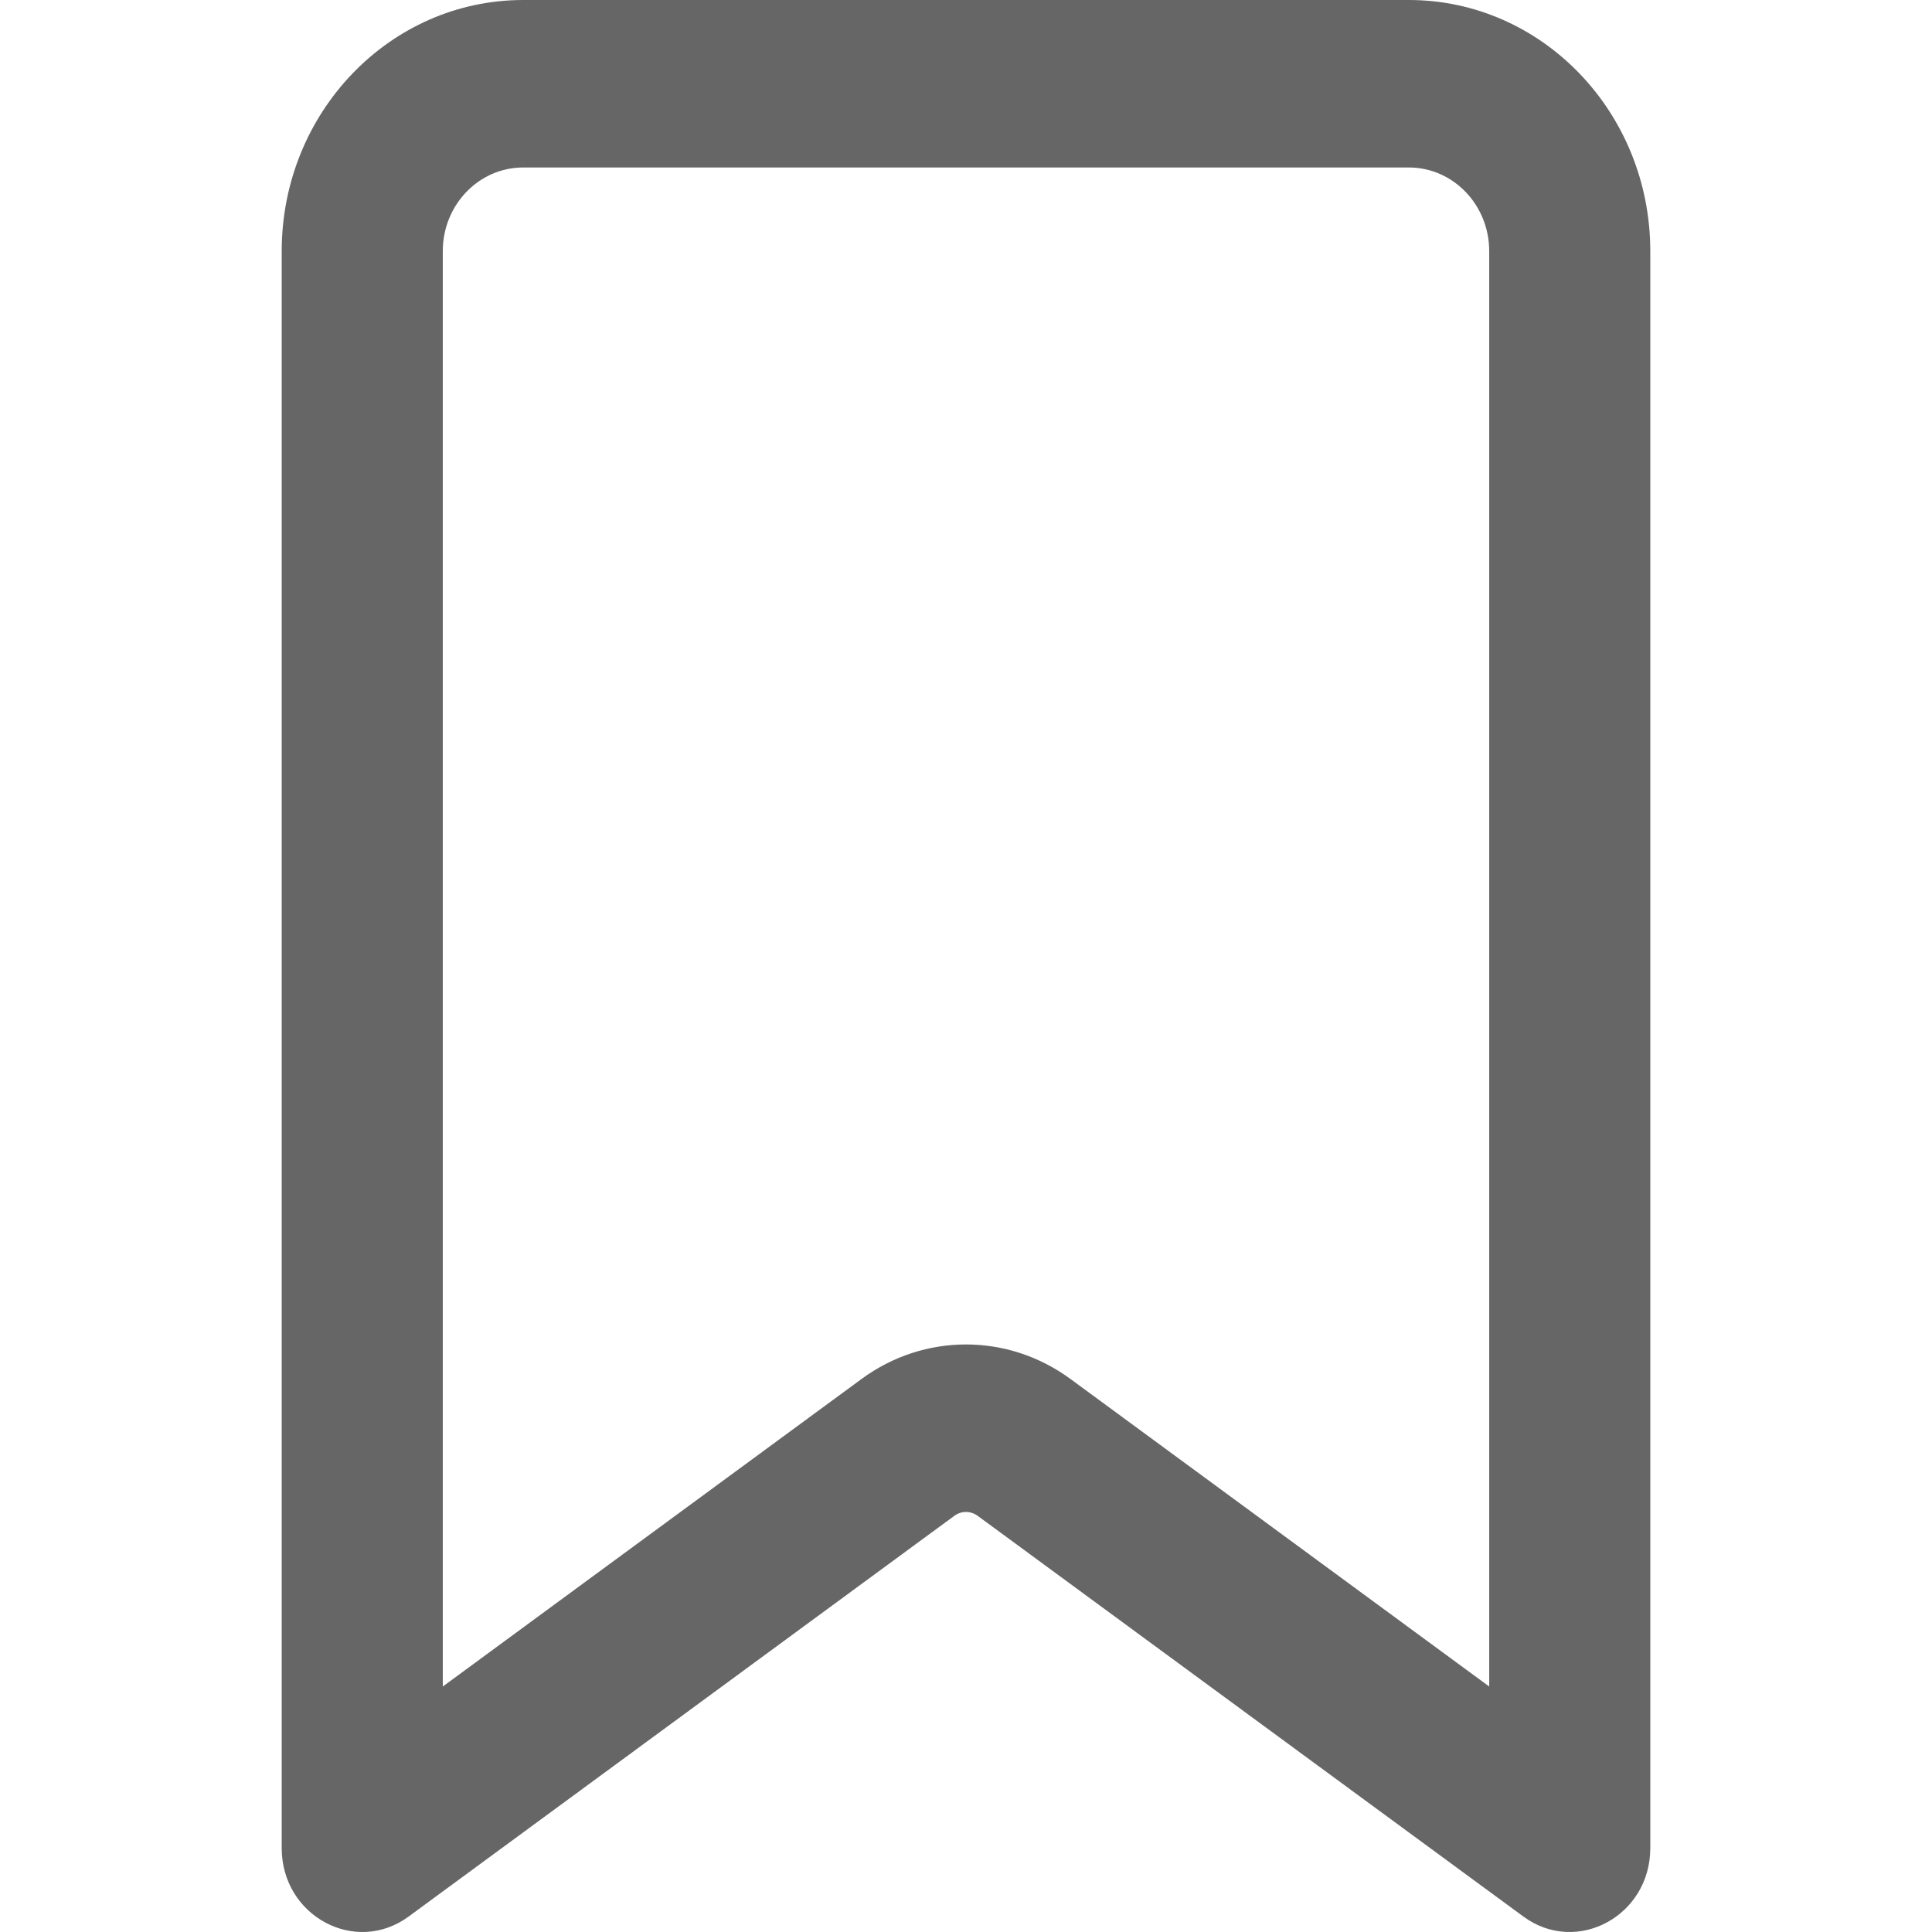
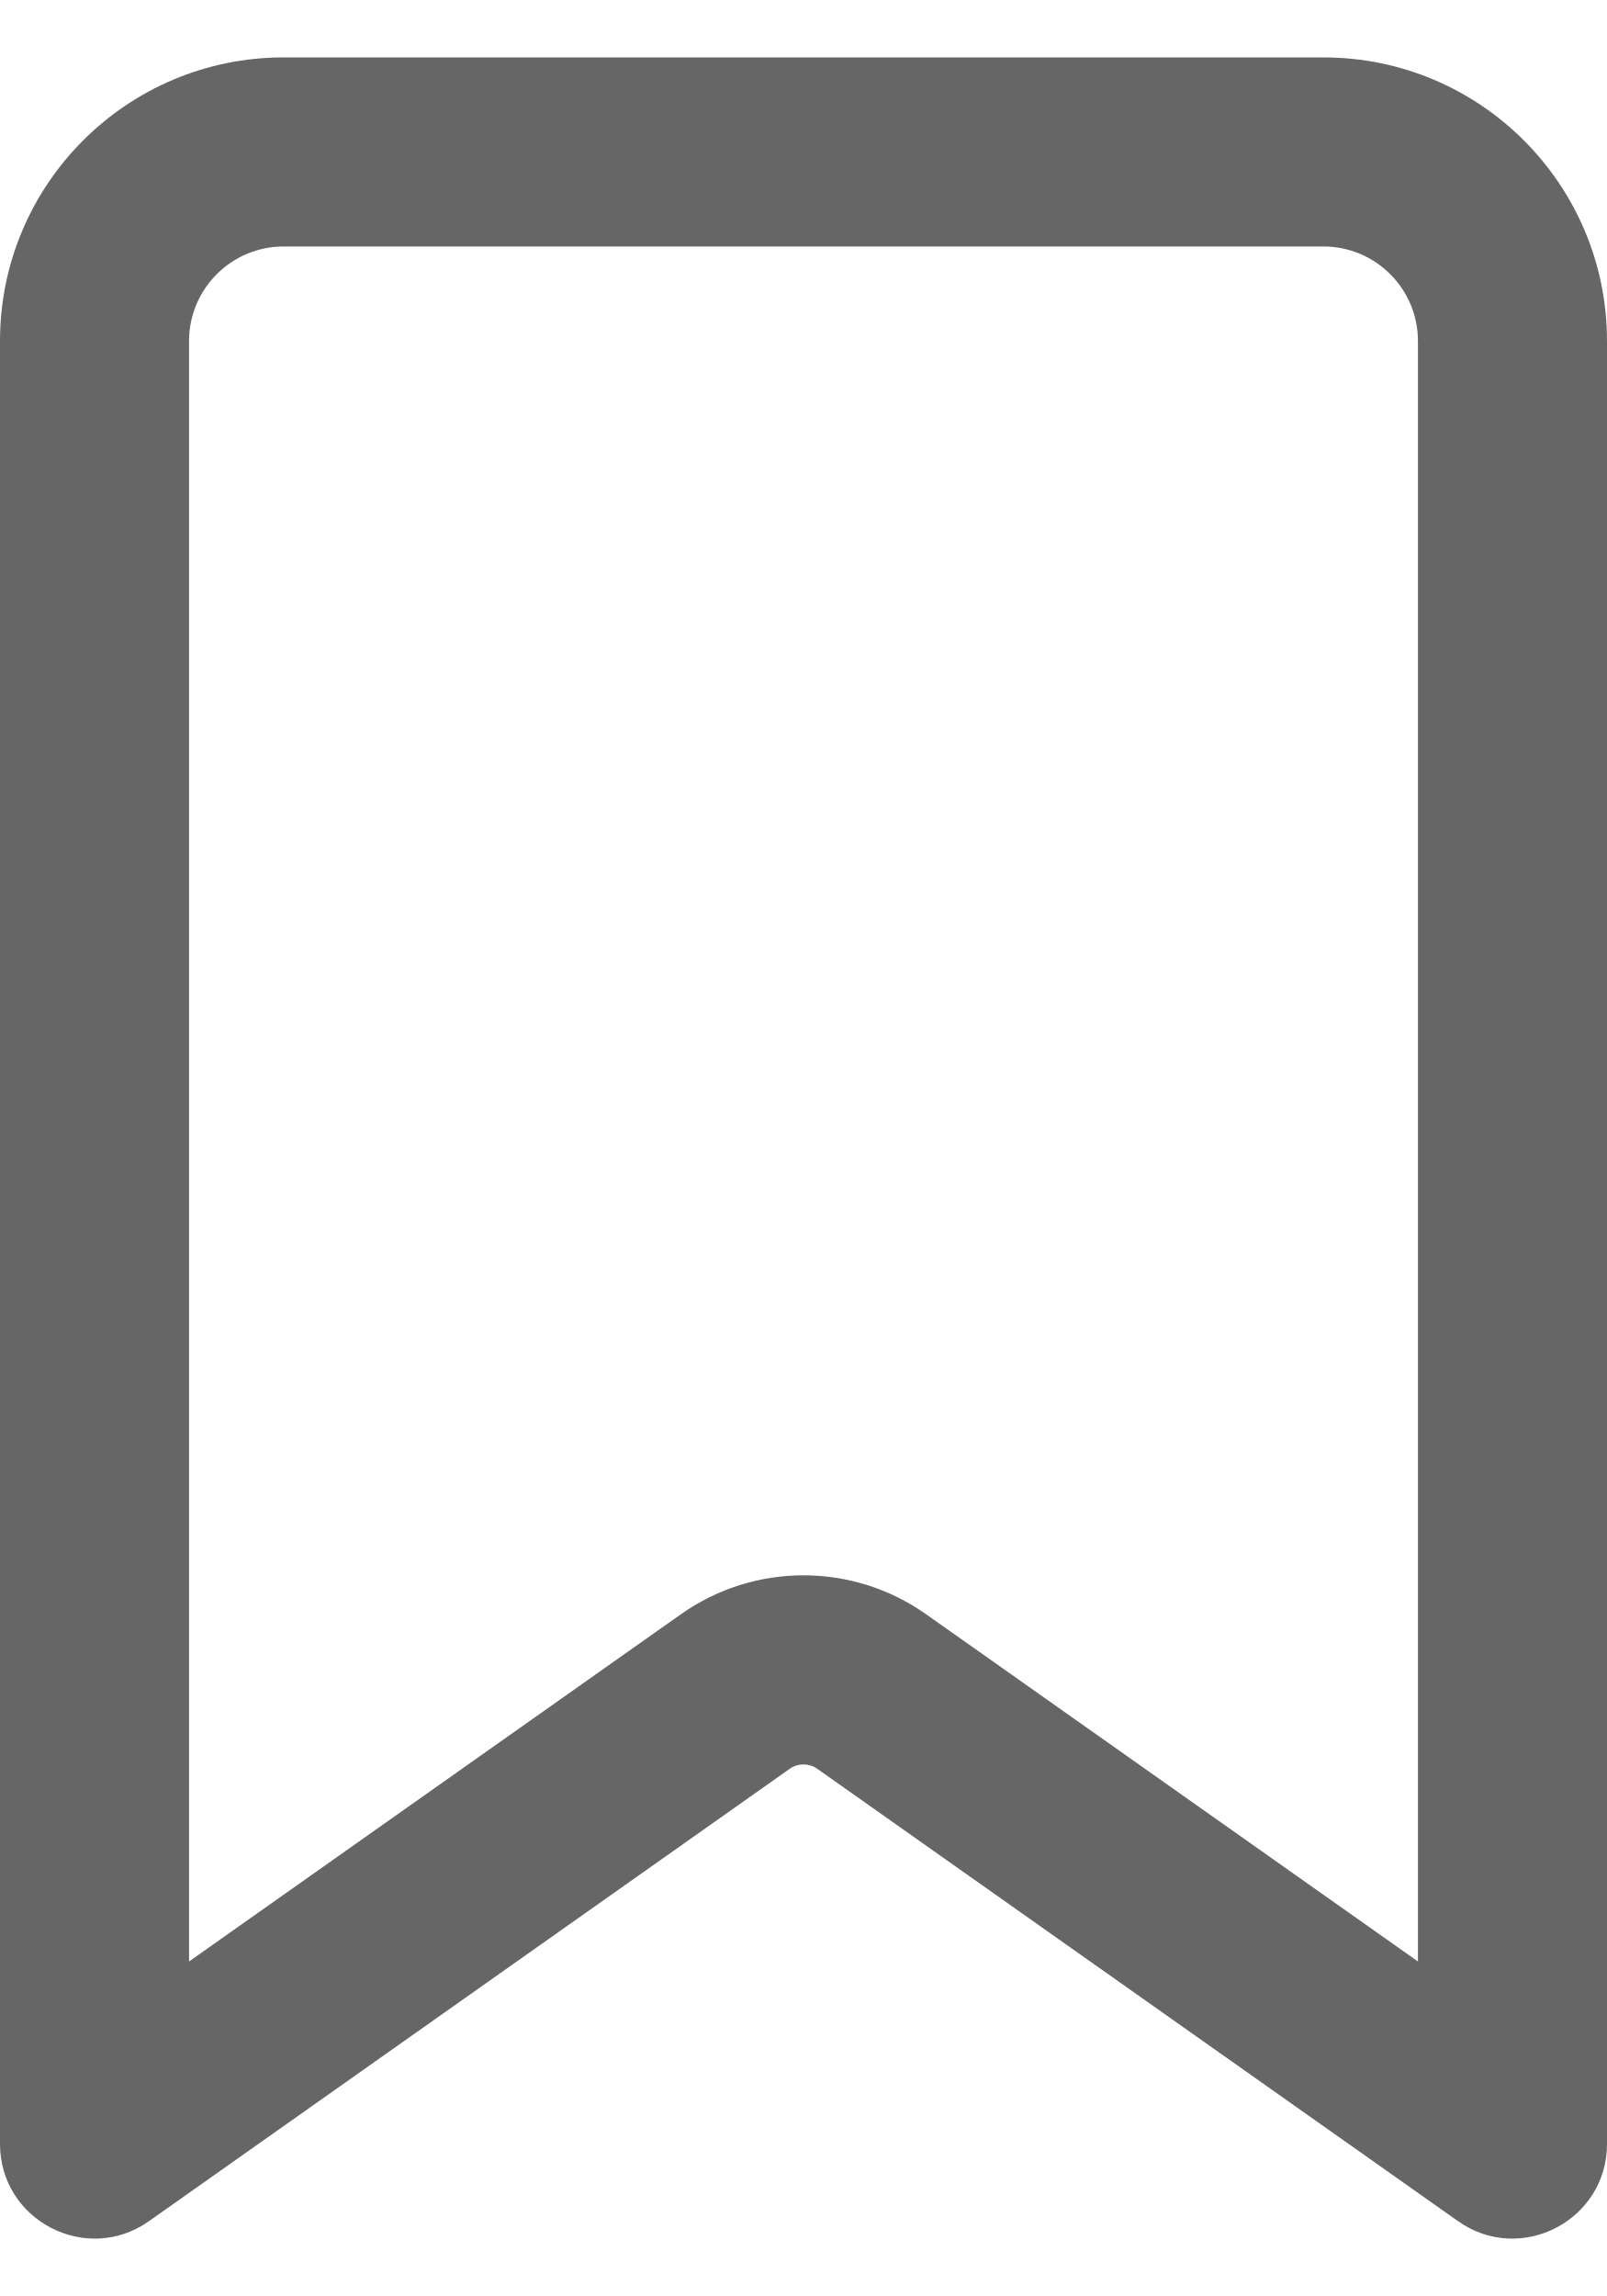
- <svg xmlns="http://www.w3.org/2000/svg" width="16" height="16" viewBox="0 0 16 16" fill="none">
-   <path fill-rule="evenodd" clip-rule="evenodd" d="M11.667 1.387H4.333C3.965 1.387 3.667 1.697 3.667 2.08V13.967L7.135 11.42C7.653 11.039 8.346 11.039 8.865 11.42L12.333 13.967V2.08C12.333 1.697 12.035 1.387 11.667 1.387ZM4.333 0C3.229 0 2.333 0.931 2.333 2.08V15.305C2.333 15.868 2.943 16.196 3.384 15.872L7.904 12.553C7.961 12.511 8.038 12.511 8.096 12.553L12.616 15.872C13.057 16.196 13.667 15.868 13.667 15.305V2.08C13.667 0.931 12.771 0 11.667 0H4.333Z" fill="#666666" />
+ <svg xmlns="http://www.w3.org/2000/svg" width="14" height="20" viewBox="0 0 14 20" fill="none">
+   <path fill-rule="evenodd" clip-rule="evenodd" d="M11.529 2.147H2.471C2.016 2.147 1.647 2.516 1.647 2.971V17.086L5.931 14.062C6.572 13.609 7.428 13.609 8.069 14.062L12.353 17.086V2.971C12.353 2.516 11.984 2.147 11.529 2.147ZM2.471 0.5C1.106 0.5 0 1.606 0 2.971V18.675C0 19.343 0.753 19.733 1.298 19.348L6.881 15.407C6.952 15.357 7.048 15.357 7.119 15.407L12.702 19.348C13.247 19.733 14 19.343 14 18.675V2.971C14 1.606 12.894 0.5 11.529 0.5H2.471Z" fill="#666666" />
</svg>
